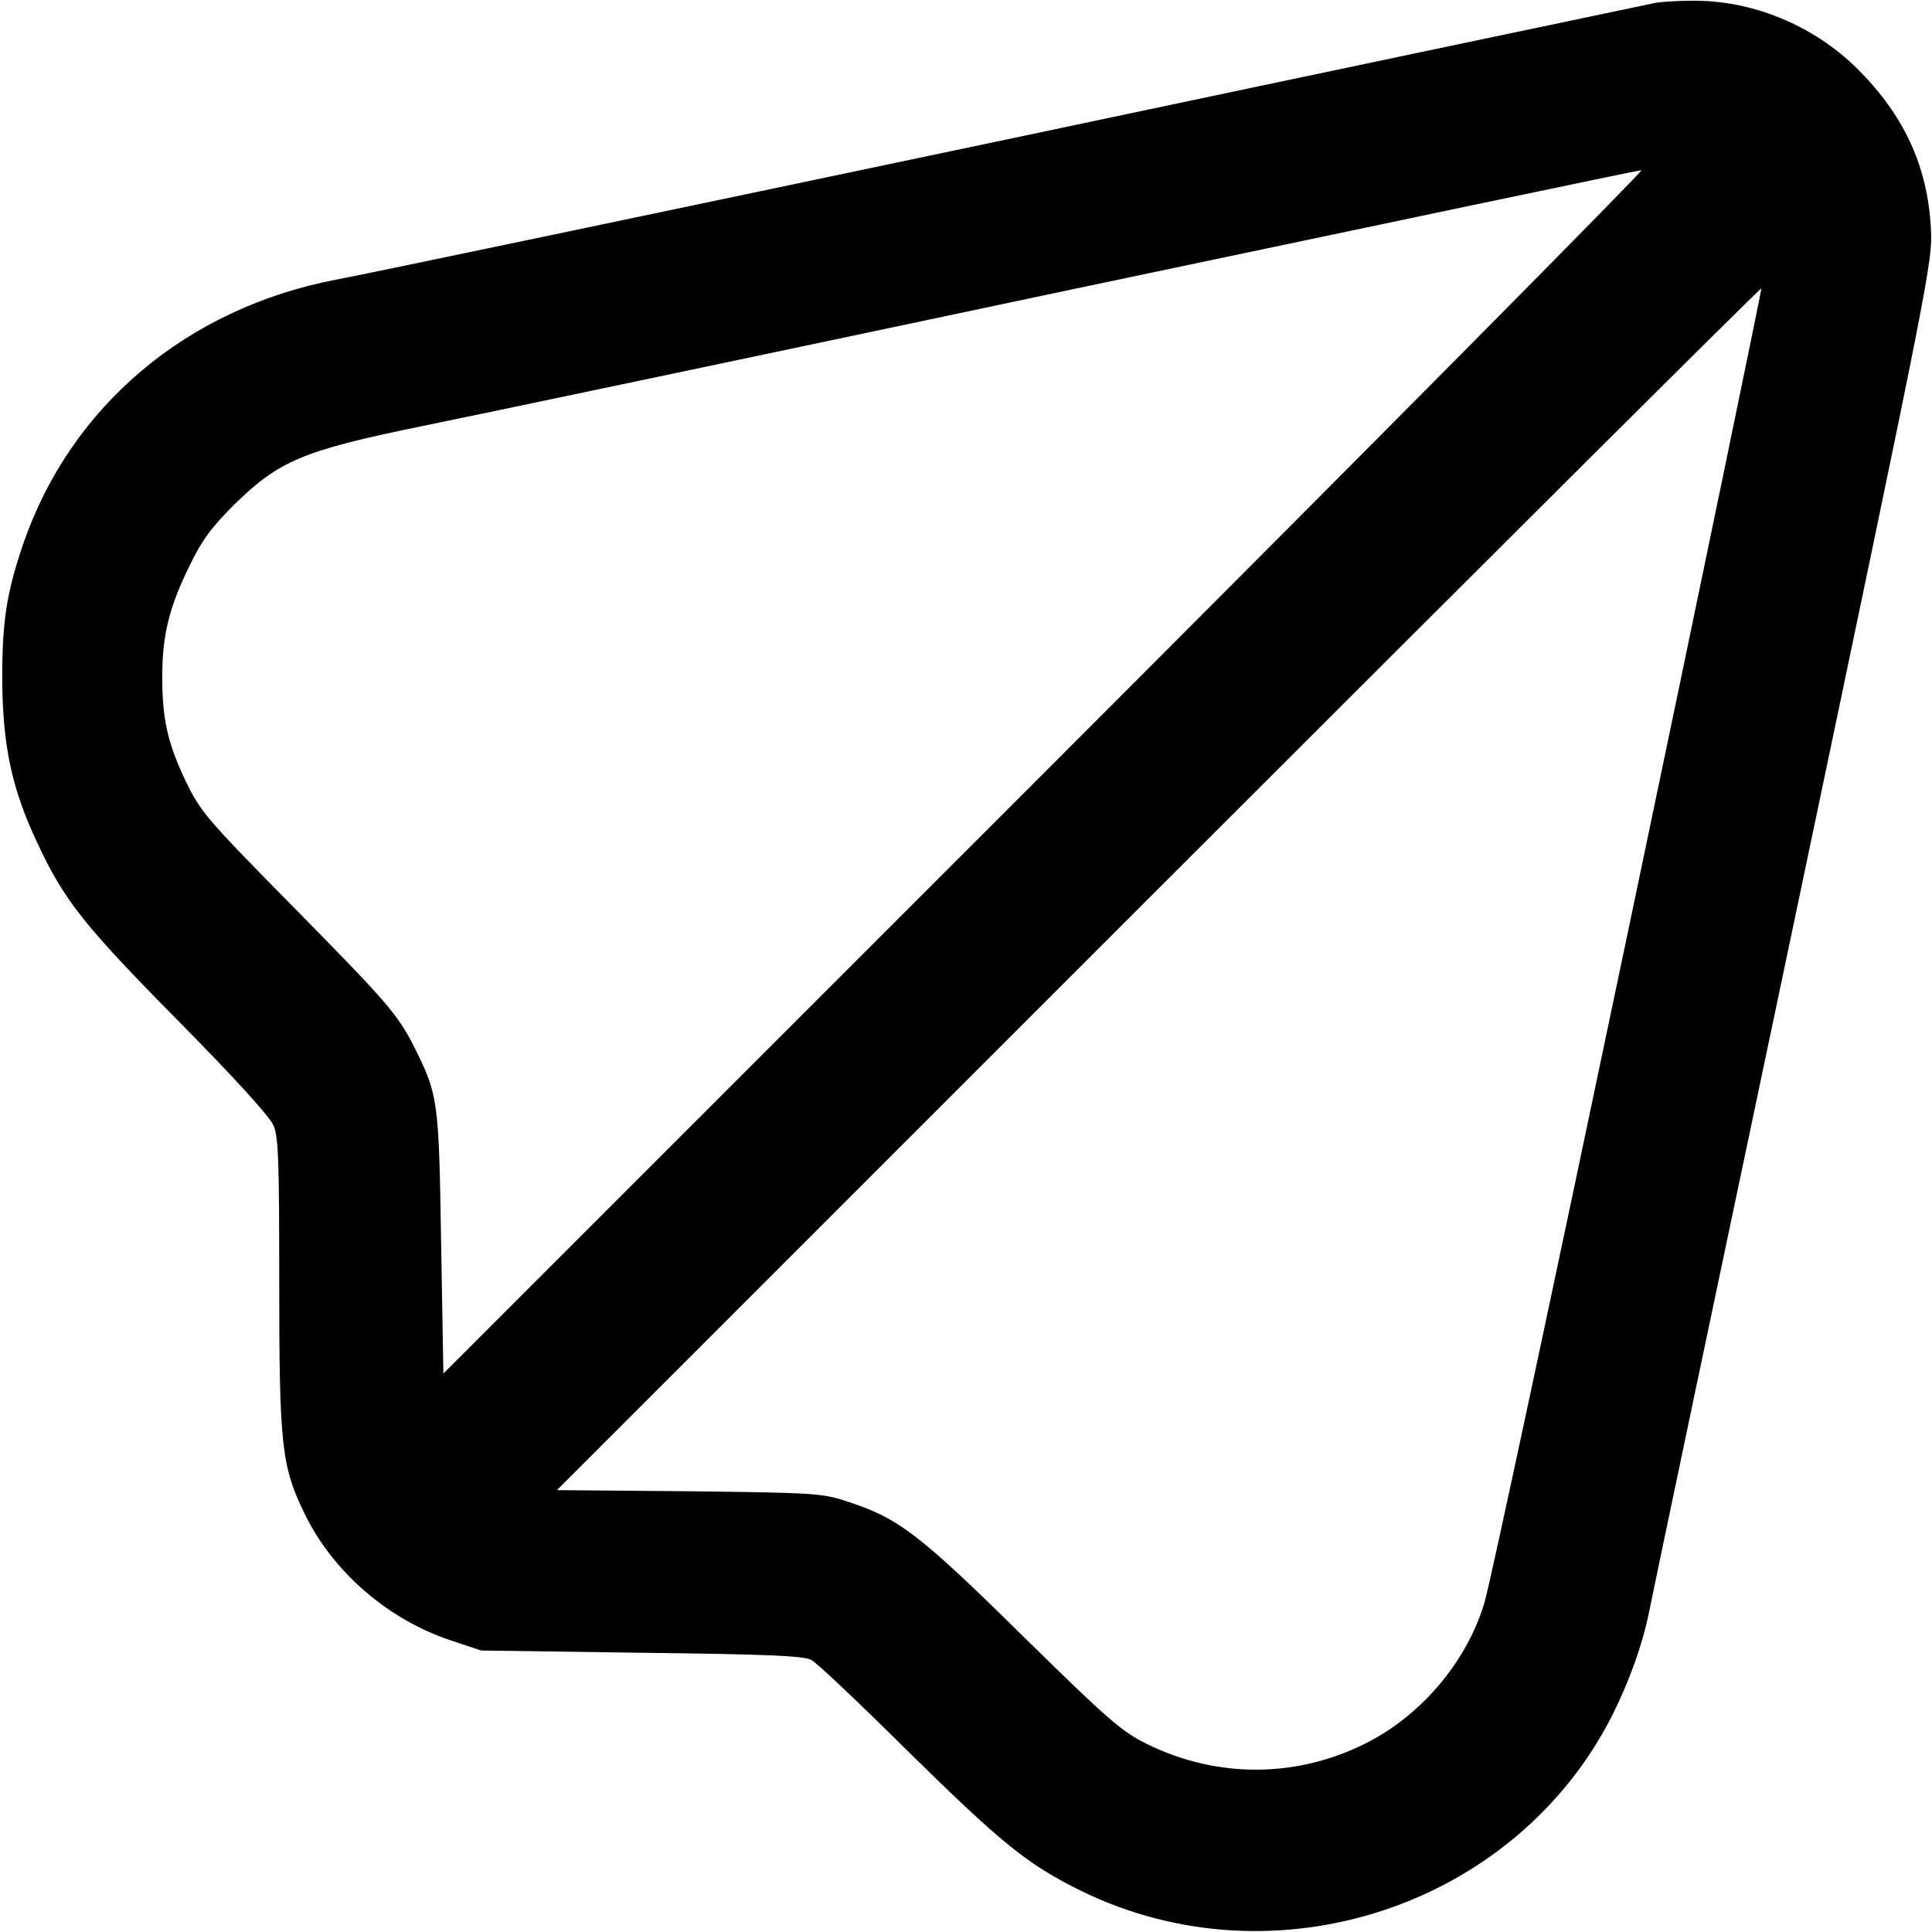
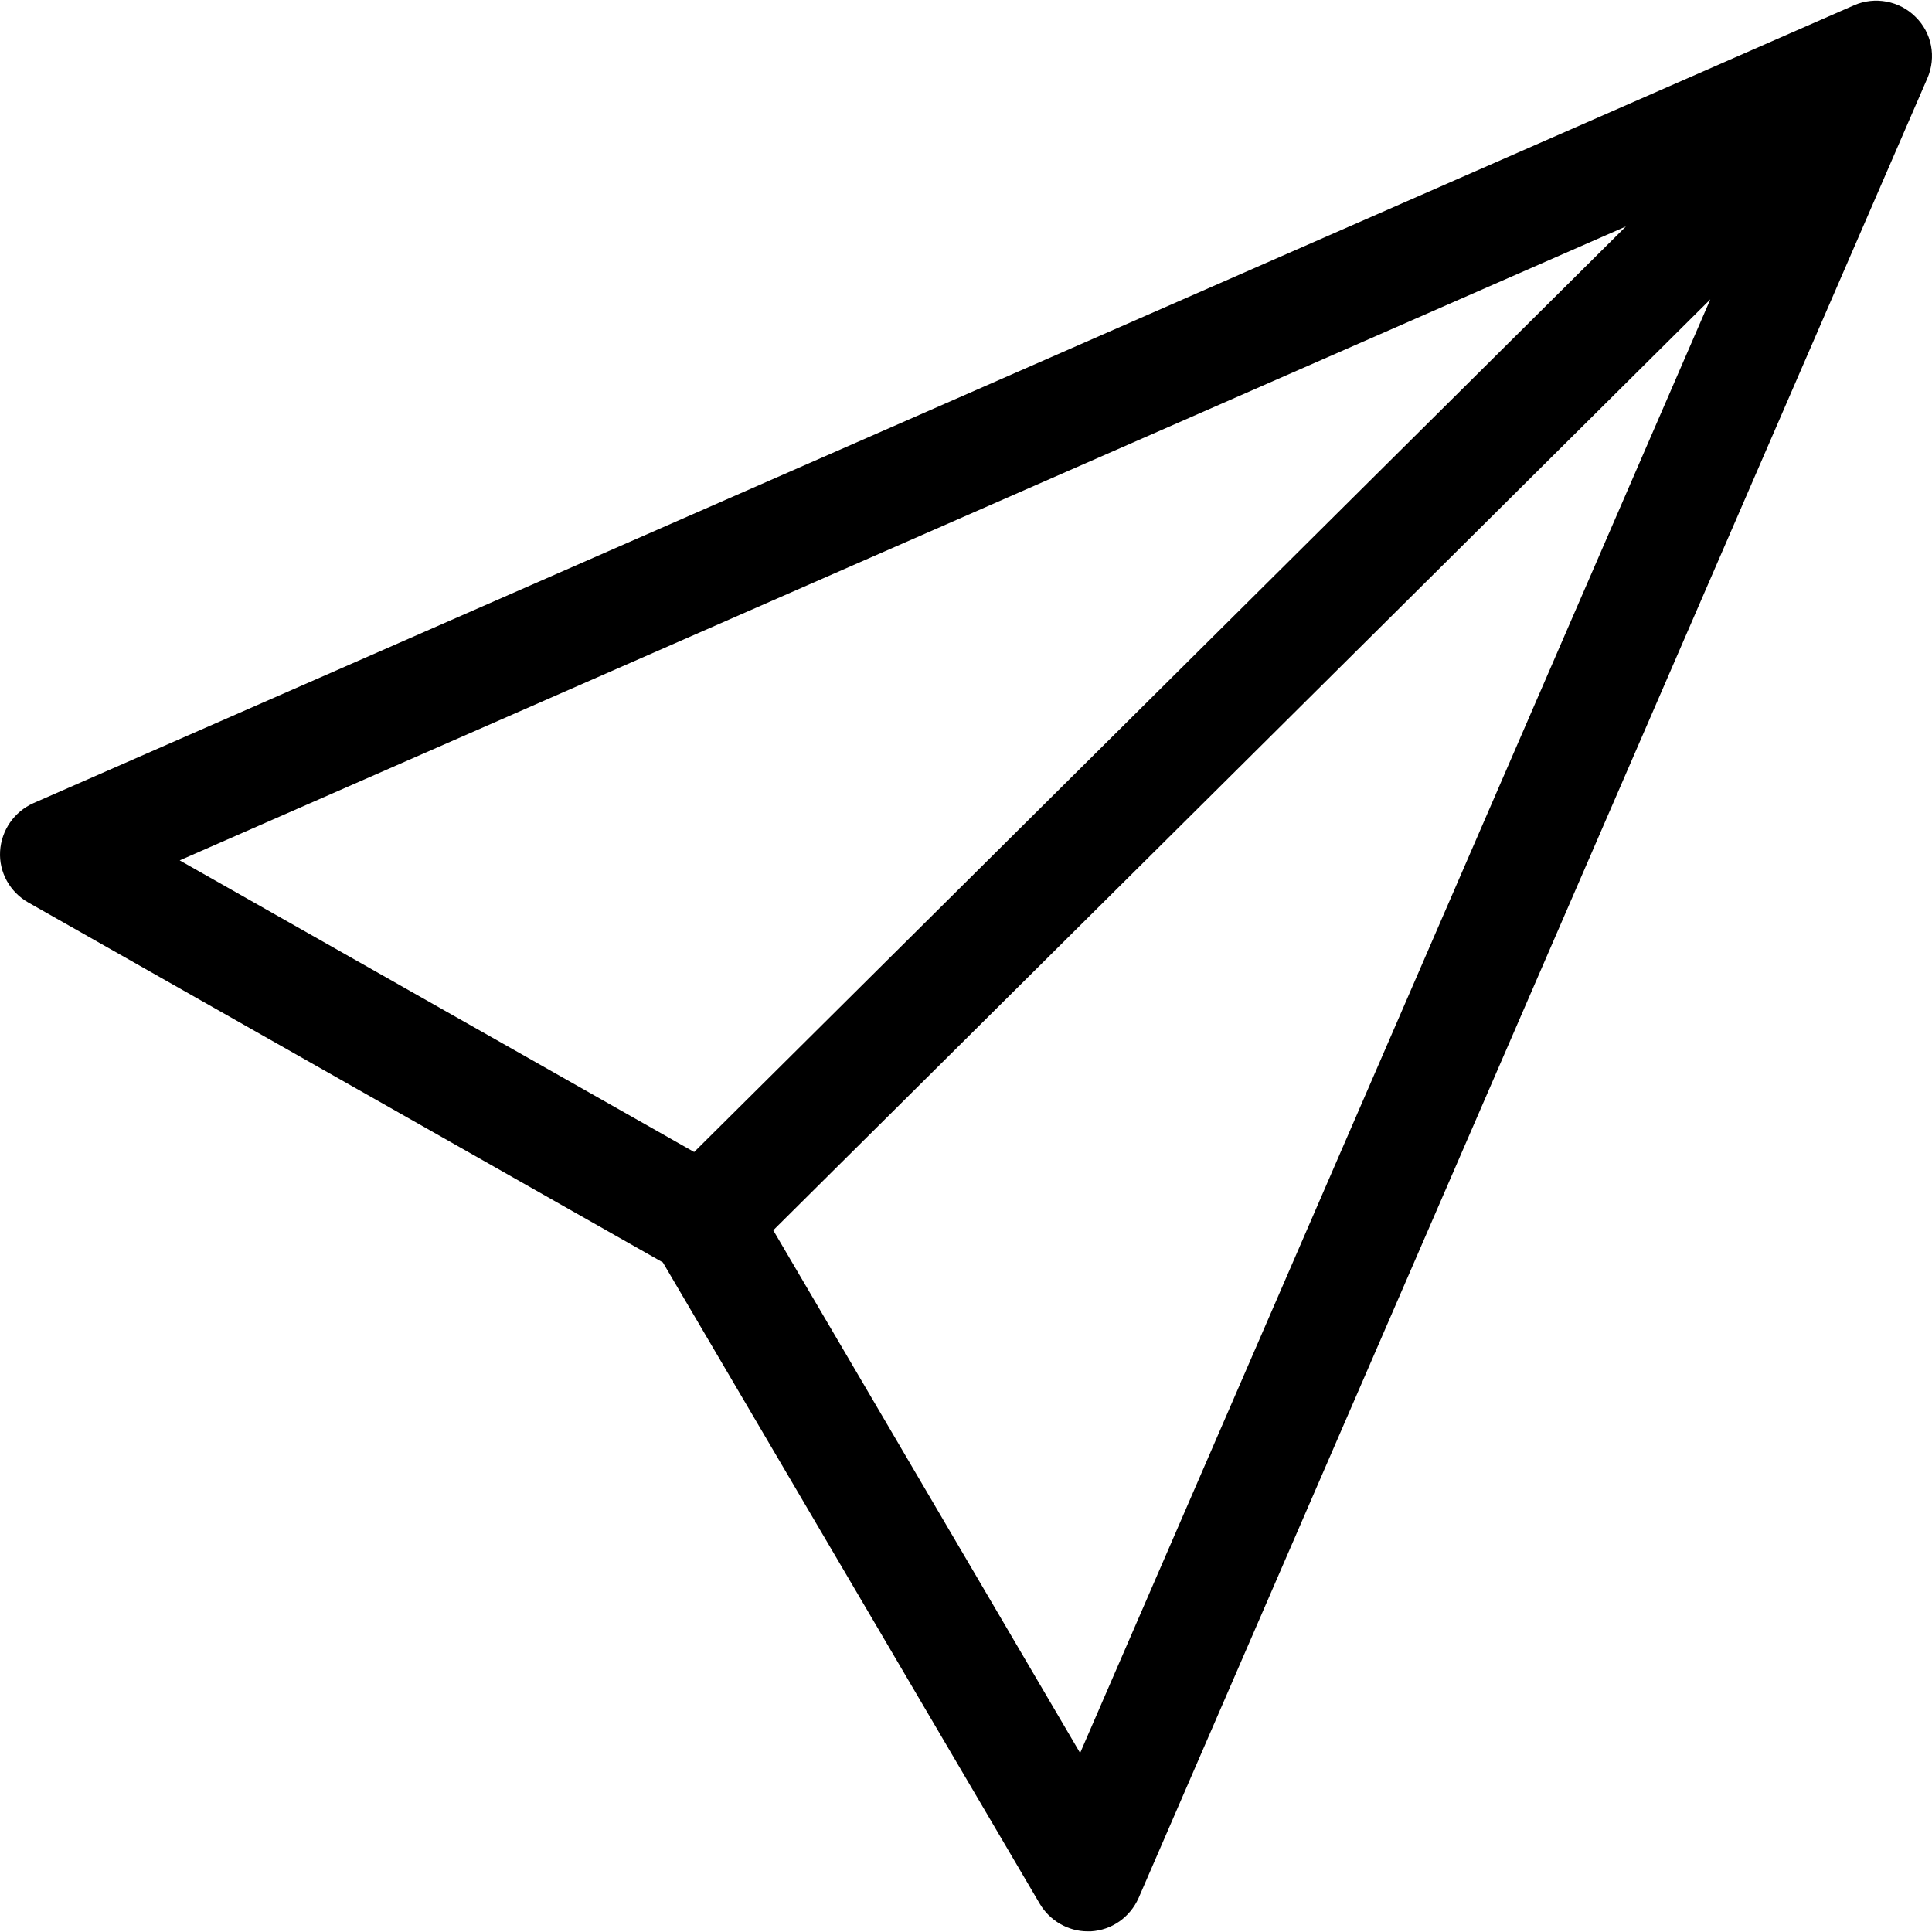
- <svg xmlns="http://www.w3.org/2000/svg" version="1.0" width="512pt" height="512pt" viewBox="0 0 512 512" preserveAspectRatio="xMidYMid meet">
-   <g transform="translate(0,512) scale(0.1,-0.1)" fill="#000000" stroke="none">
-     <path d="M4390 5113 c-14 -3 -783 -164 -1710 -360 -927 -195 -1732 -364 -1789 -374 -396 -76 -703 -335 -829 -699 -45 -132 -57 -209 -56 -370 2 -170 26 -282 93 -424 71 -152 123 -218 373 -471 150 -152 243 -254 253 -278 13 -30 15 -97 15 -416 0 -435 6 -488 69 -616 75 -152 220 -277 385 -332 l81 -27 425 -6 c333 -4 430 -8 450 -19 14 -7 126 -113 250 -236 255 -251 323 -306 465 -376 515 -252 1152 -41 1408 466 46 92 80 188 97 272 6 32 178 850 382 1818 365 1738 370 1761 365 1851 -9 164 -71 298 -194 421 -118 117 -282 184 -443 181 -36 0 -76 -3 -90 -5z m-1620 -2038 l-1595 -1595 -6 347 c-6 380 -8 391 -71 518 -45 88 -70 117 -329 380 -224 227 -238 245 -277 325 -48 102 -62 163 -62 278 0 108 18 182 72 292 32 67 58 102 118 162 119 117 183 144 495 208 138 28 918 192 1735 365 817 172 1492 314 1500 314 8 1 -703 -717 -1580 -1594z m1545 -421 c-196 -935 -367 -1736 -381 -1781 -45 -152 -162 -293 -305 -368 -185 -97 -400 -100 -589 -7 -67 33 -101 62 -330 287 -274 270 -329 312 -465 356 -66 22 -88 23 -419 27 l-350 3 1594 1594 c877 877 1596 1593 1598 1591 1 -2 -157 -768 -353 -1702z" />
+ <svg xmlns="http://www.w3.org/2000/svg" version="1.1" id="Capa_1" x="0px" y="0px" viewBox="0 0 469.038 469.038" style="enable-background:new 0 0 469.038 469.038;" xml:space="preserve">
+   <g>
+     <path d="M465.023,4.079c-3.9-3.9-9.9-5-14.9-2.8l-442,193.7c-4.7,2.1-7.8,6.6-8.1,11.7s2.4,9.9,6.8,12.4l154.1,87.4l91.5,155.7   c2.4,4.1,6.9,6.7,11.6,6.7c0.3,0,0.5,0,0.8,0c5.1-0.3,9.5-3.4,11.6-8.1l191.5-441.8C470.123,13.879,469.023,7.979,465.023,4.079z    M394.723,54.979l-226.2,224.7l-124.9-70.8L394.723,54.979z M262.223,425.579l-74.5-126.9l227.5-226L262.223,425.579z" />
  </g>
+   <g>
+ </g>
+   <g>
+ </g>
+   <g>
+ </g>
+   <g>
+ </g>
+   <g>
+ </g>
+   <g>
+ </g>
+   <g>
+ </g>
+   <g>
+ </g>
+   <g>
+ </g>
+   <g>
+ </g>
+   <g>
+ </g>
+   <g>
+ </g>
+   <g>
+ </g>
+   <g>
+ </g>
+   <g>
+ </g>
</svg>
